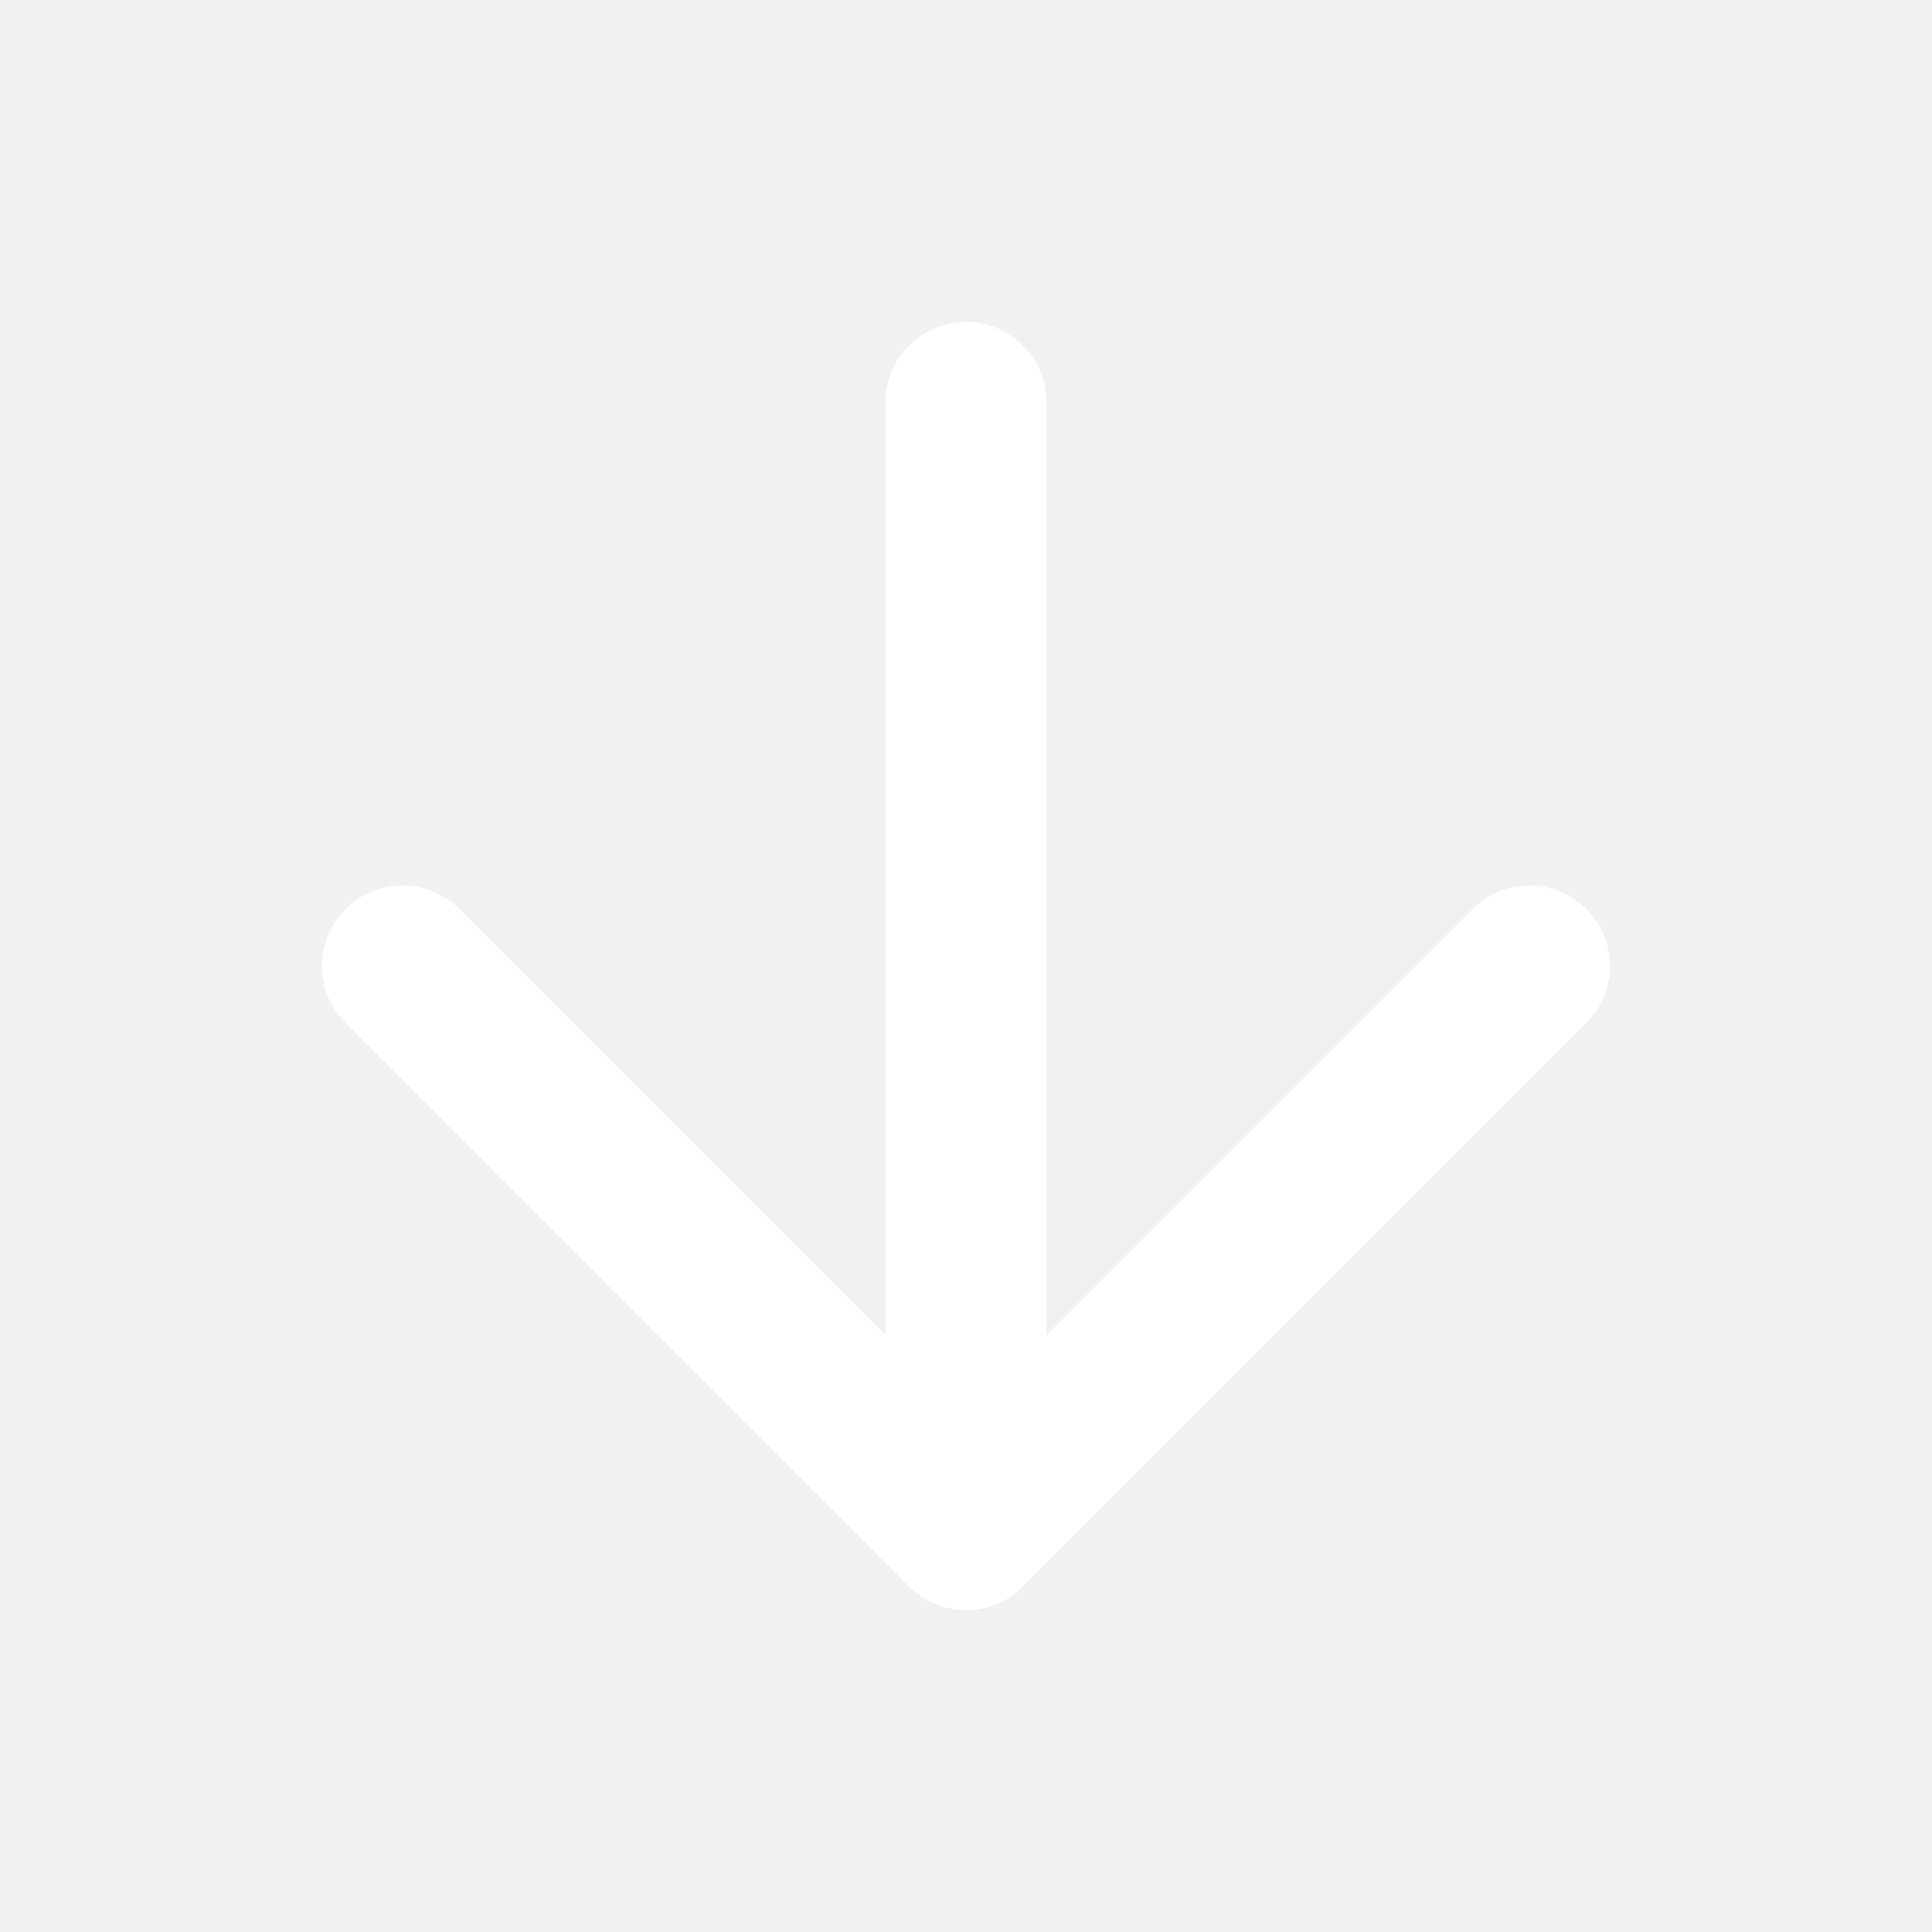
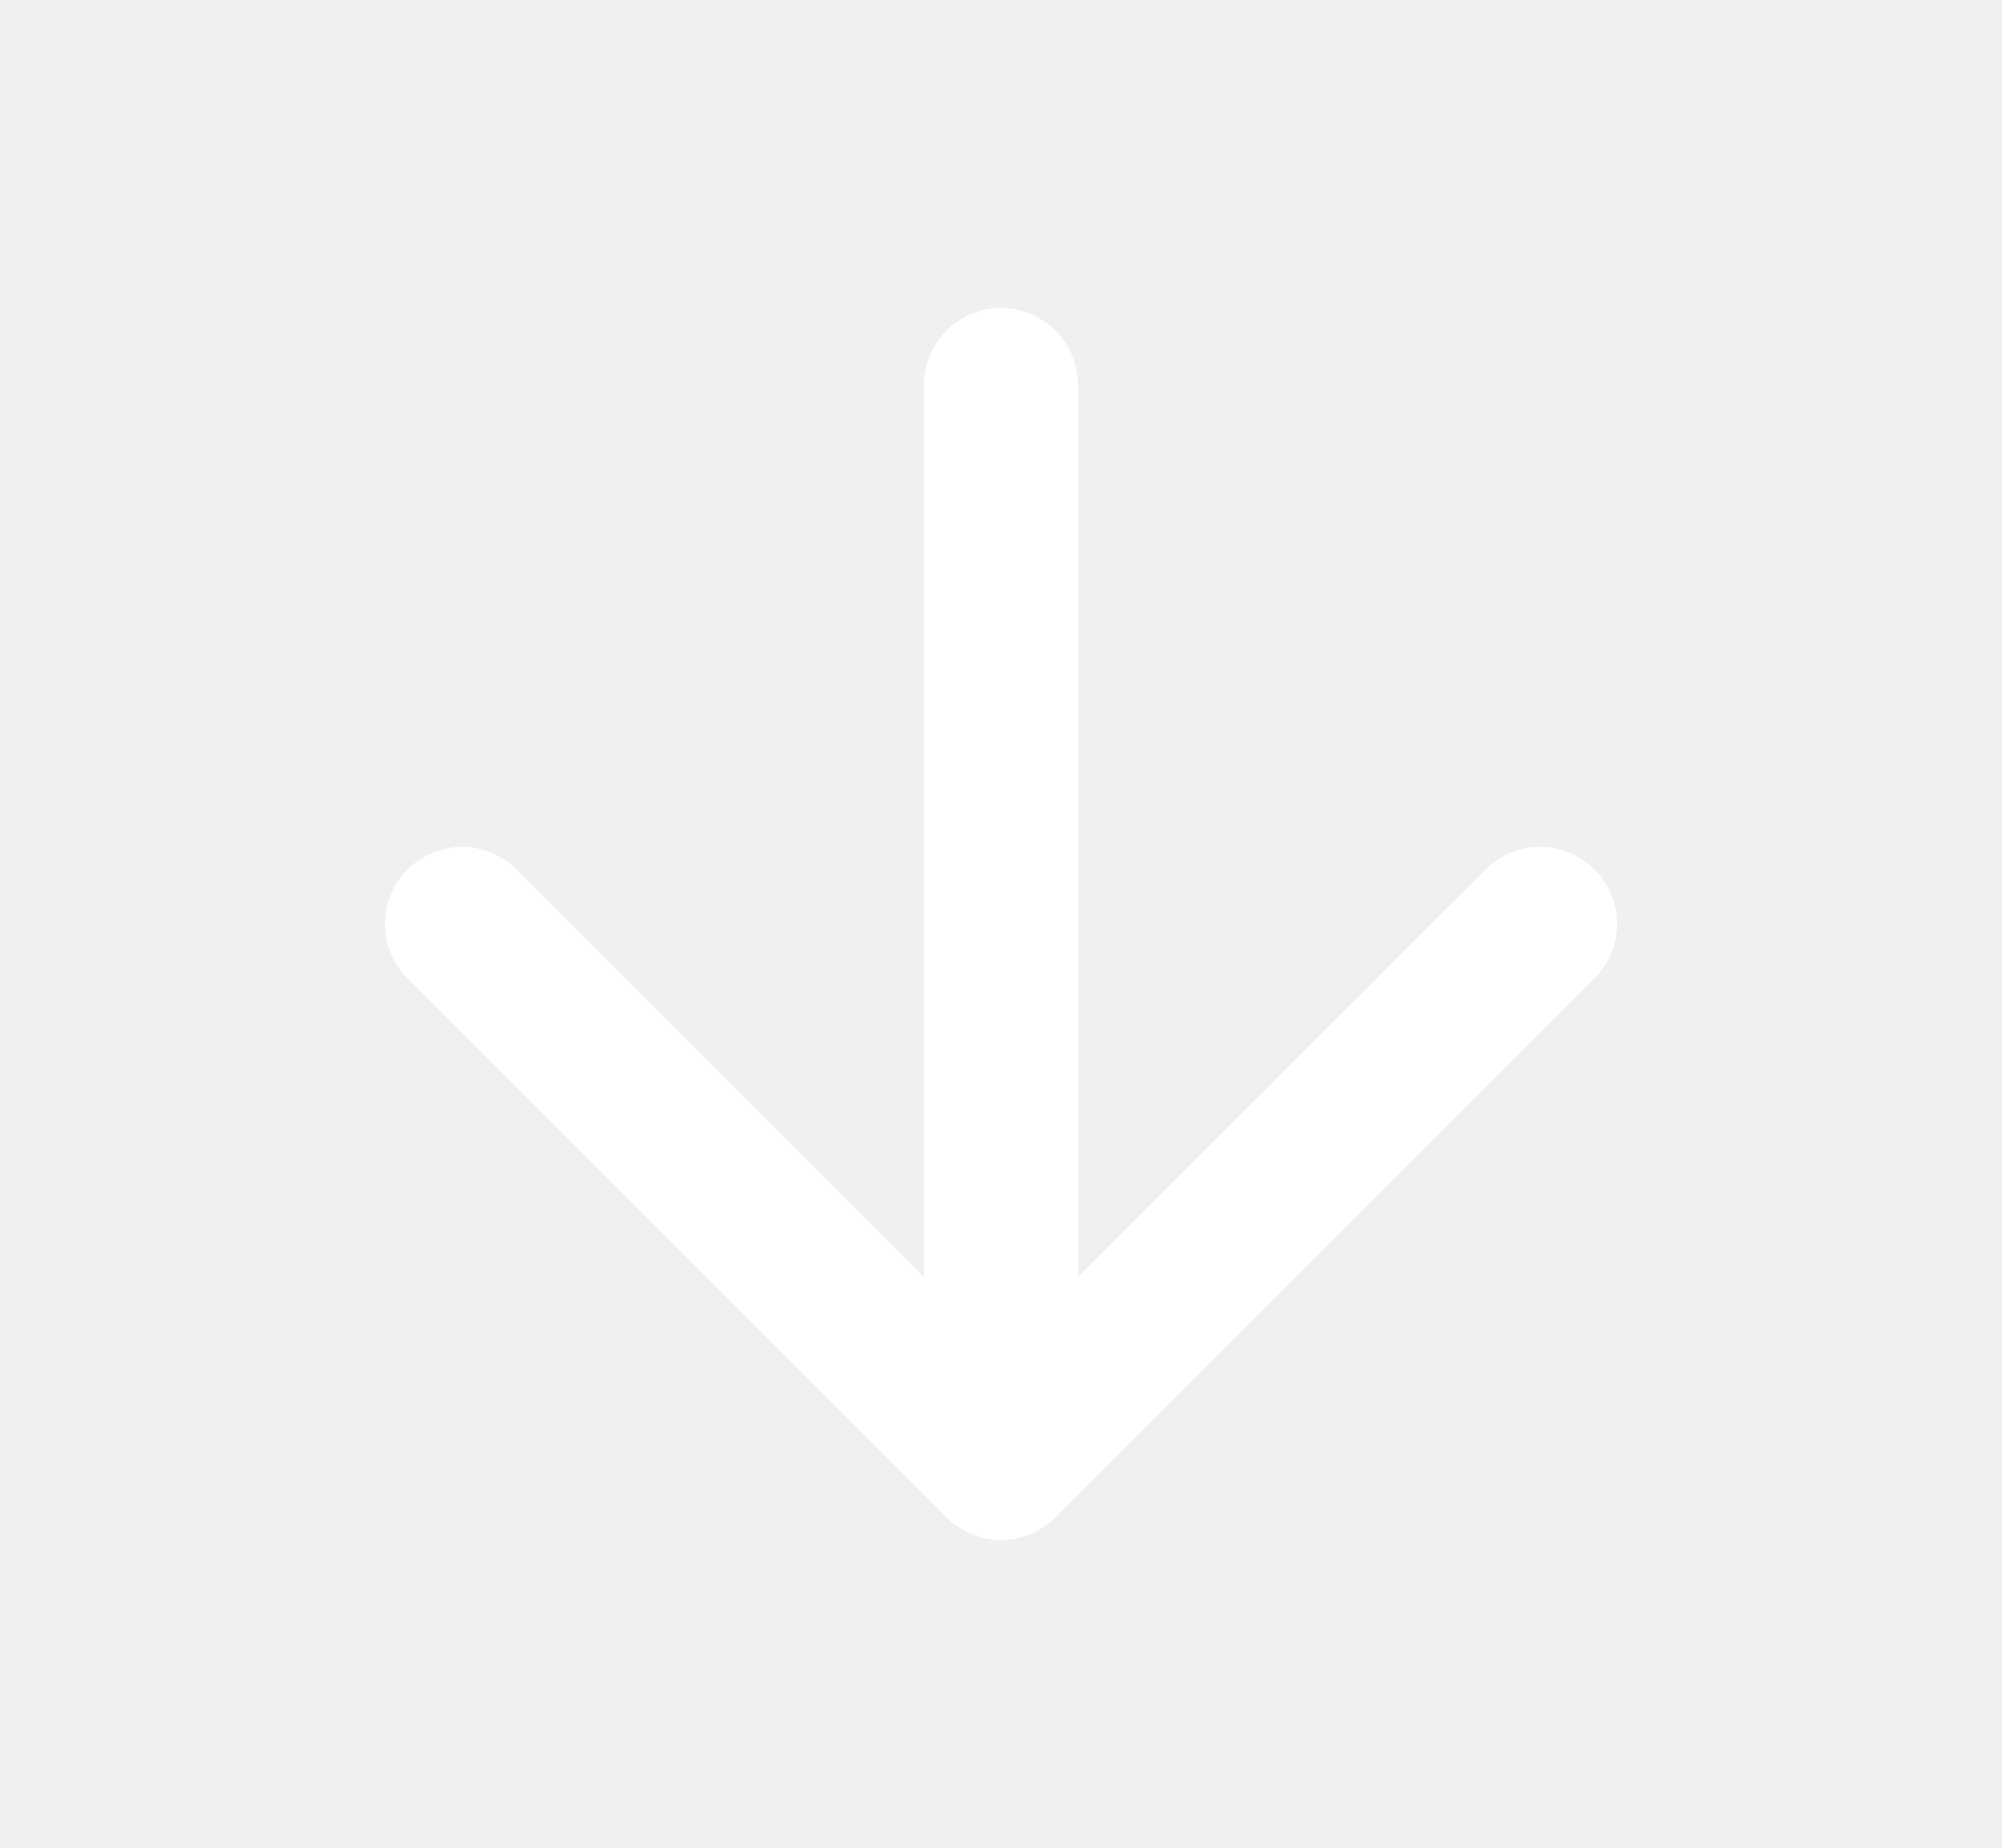
- <svg xmlns="http://www.w3.org/2000/svg" width="24" height="24" viewBox="0 0 24 24" fill="none" stroke="#fff" stroke-width="2" stroke-linecap="round" stroke-linejoin="round" class="feather feather-arrow-down">
+ <svg xmlns="http://www.w3.org/2000/svg" width="26" height="24" viewBox="0 0 24 24" fill="none" stroke="#fff" stroke-width="2" stroke-linecap="round" stroke-linejoin="round" class="feather feather-arrow-down">
  <line x1="12" y1="5" x2="12" y2="19" />
  <polyline points="19 12 12 19 5 12" />
</svg>
